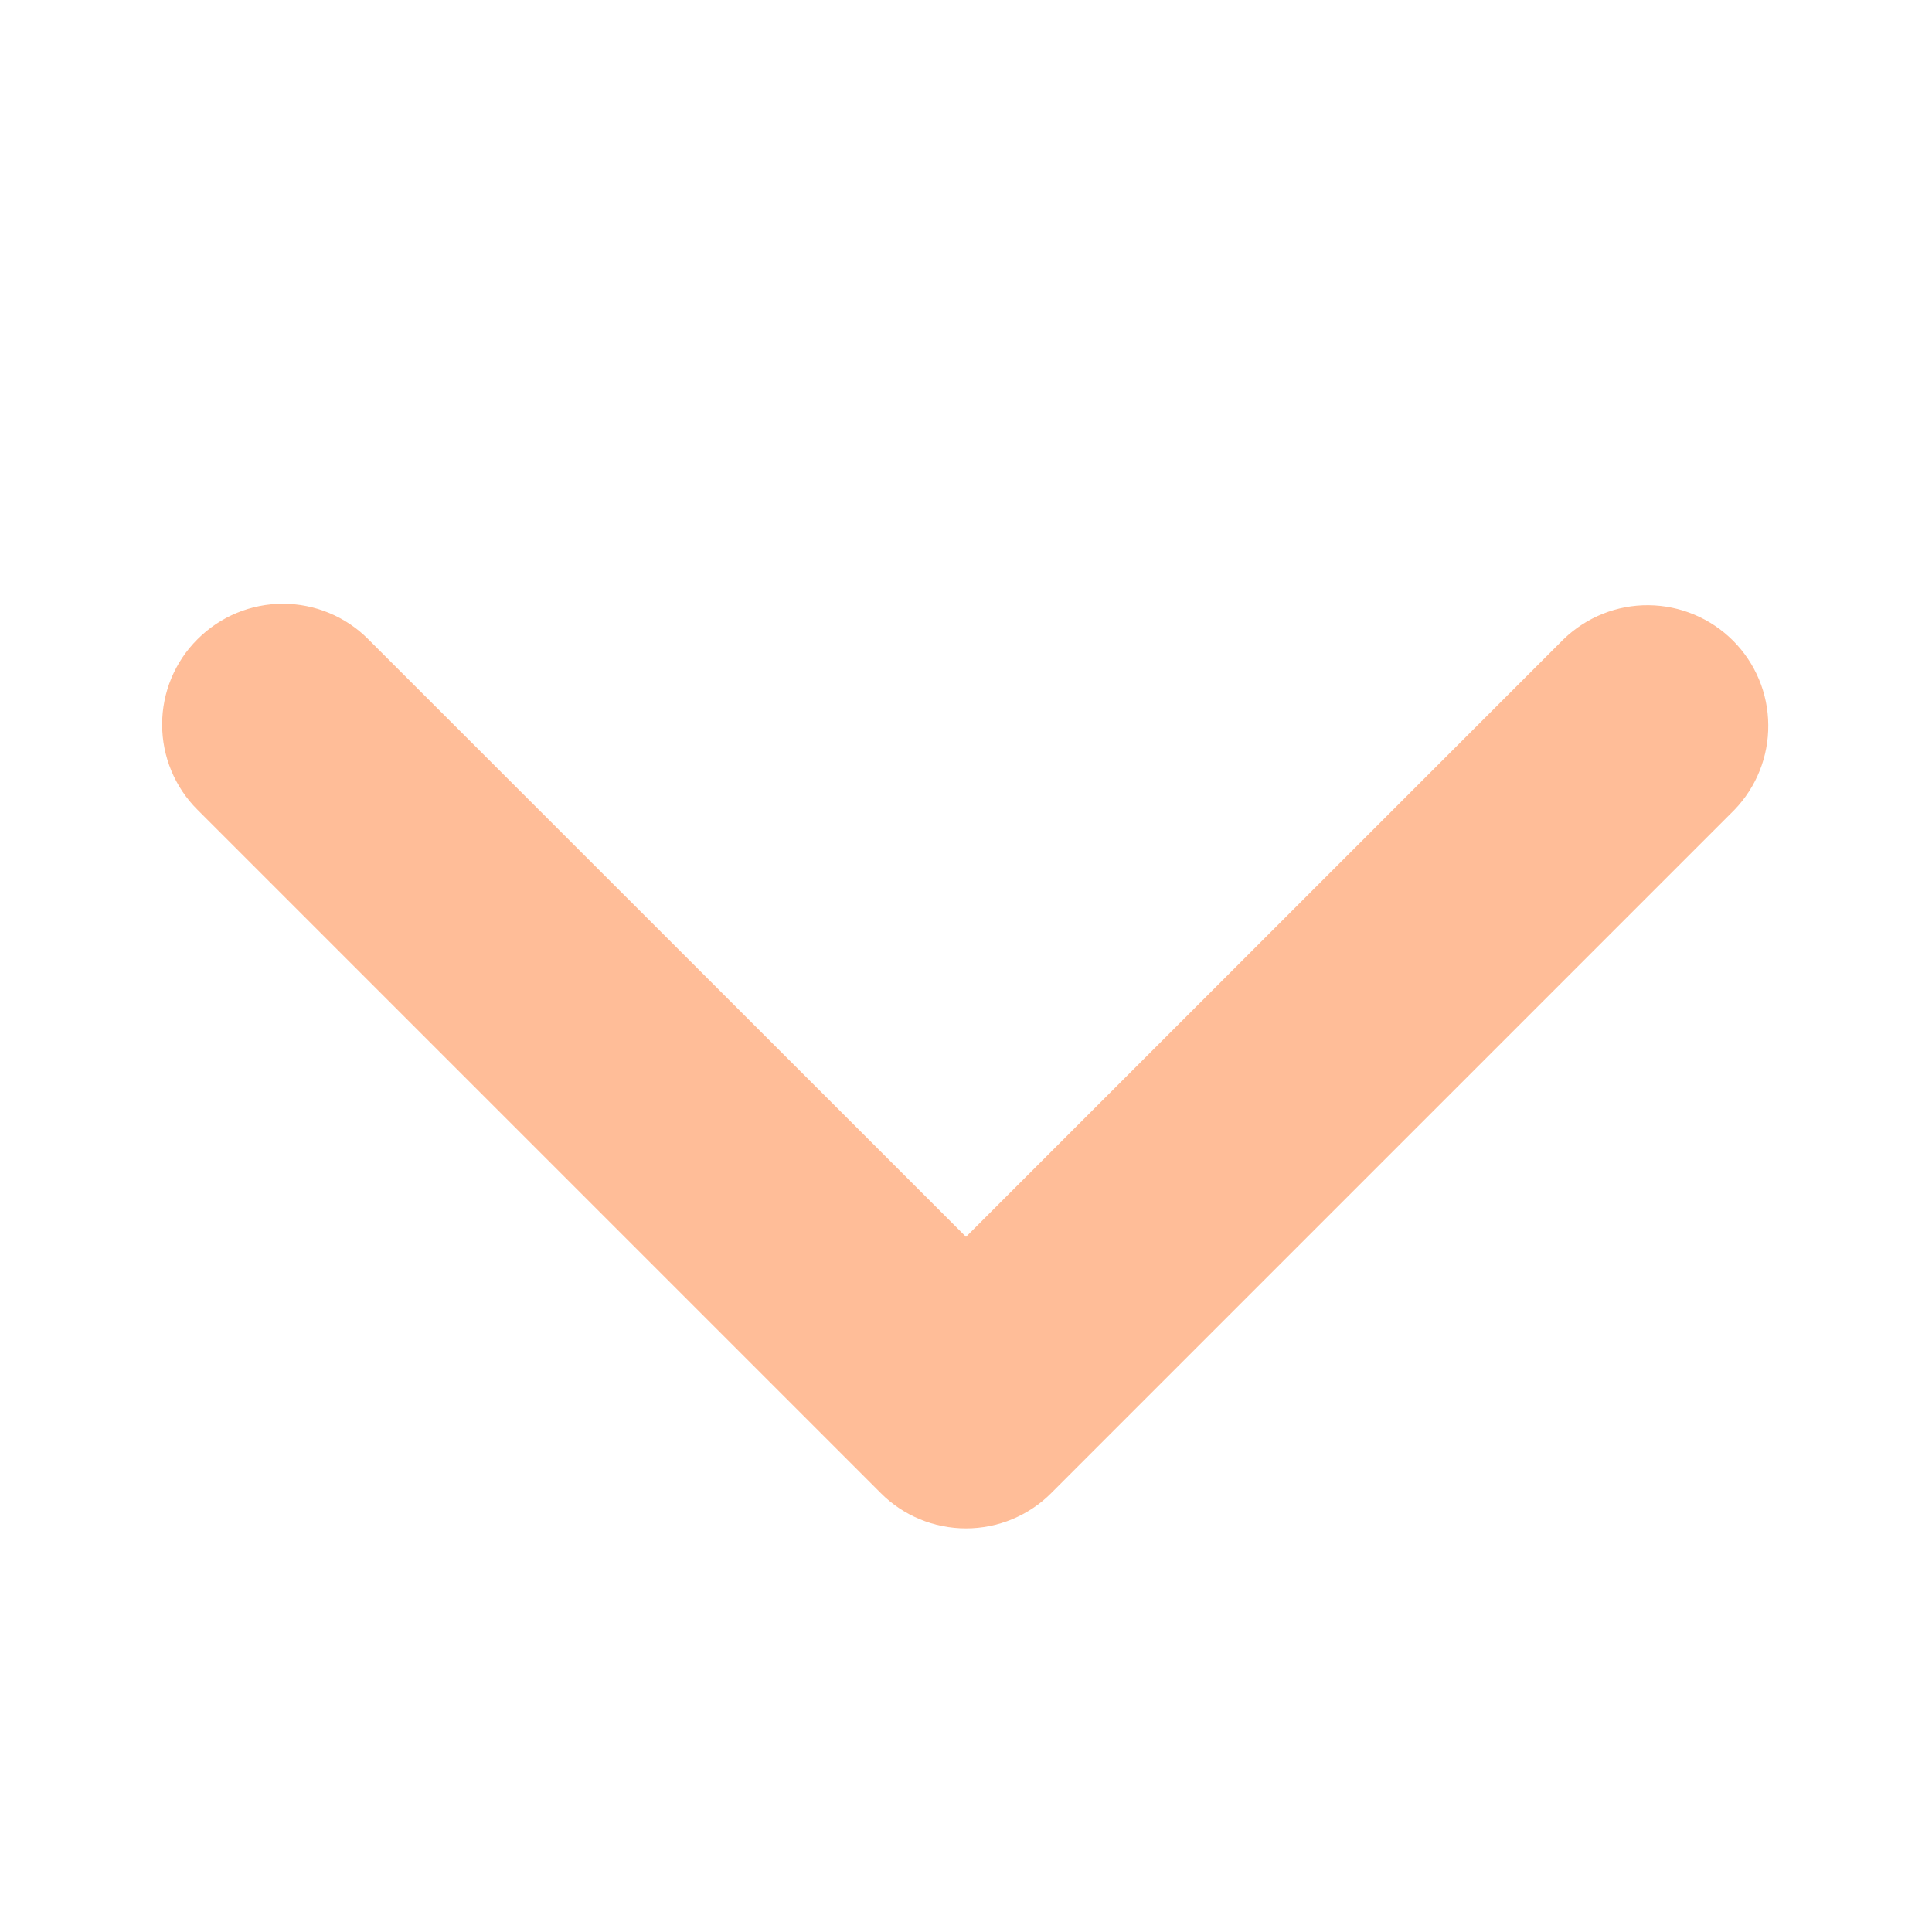
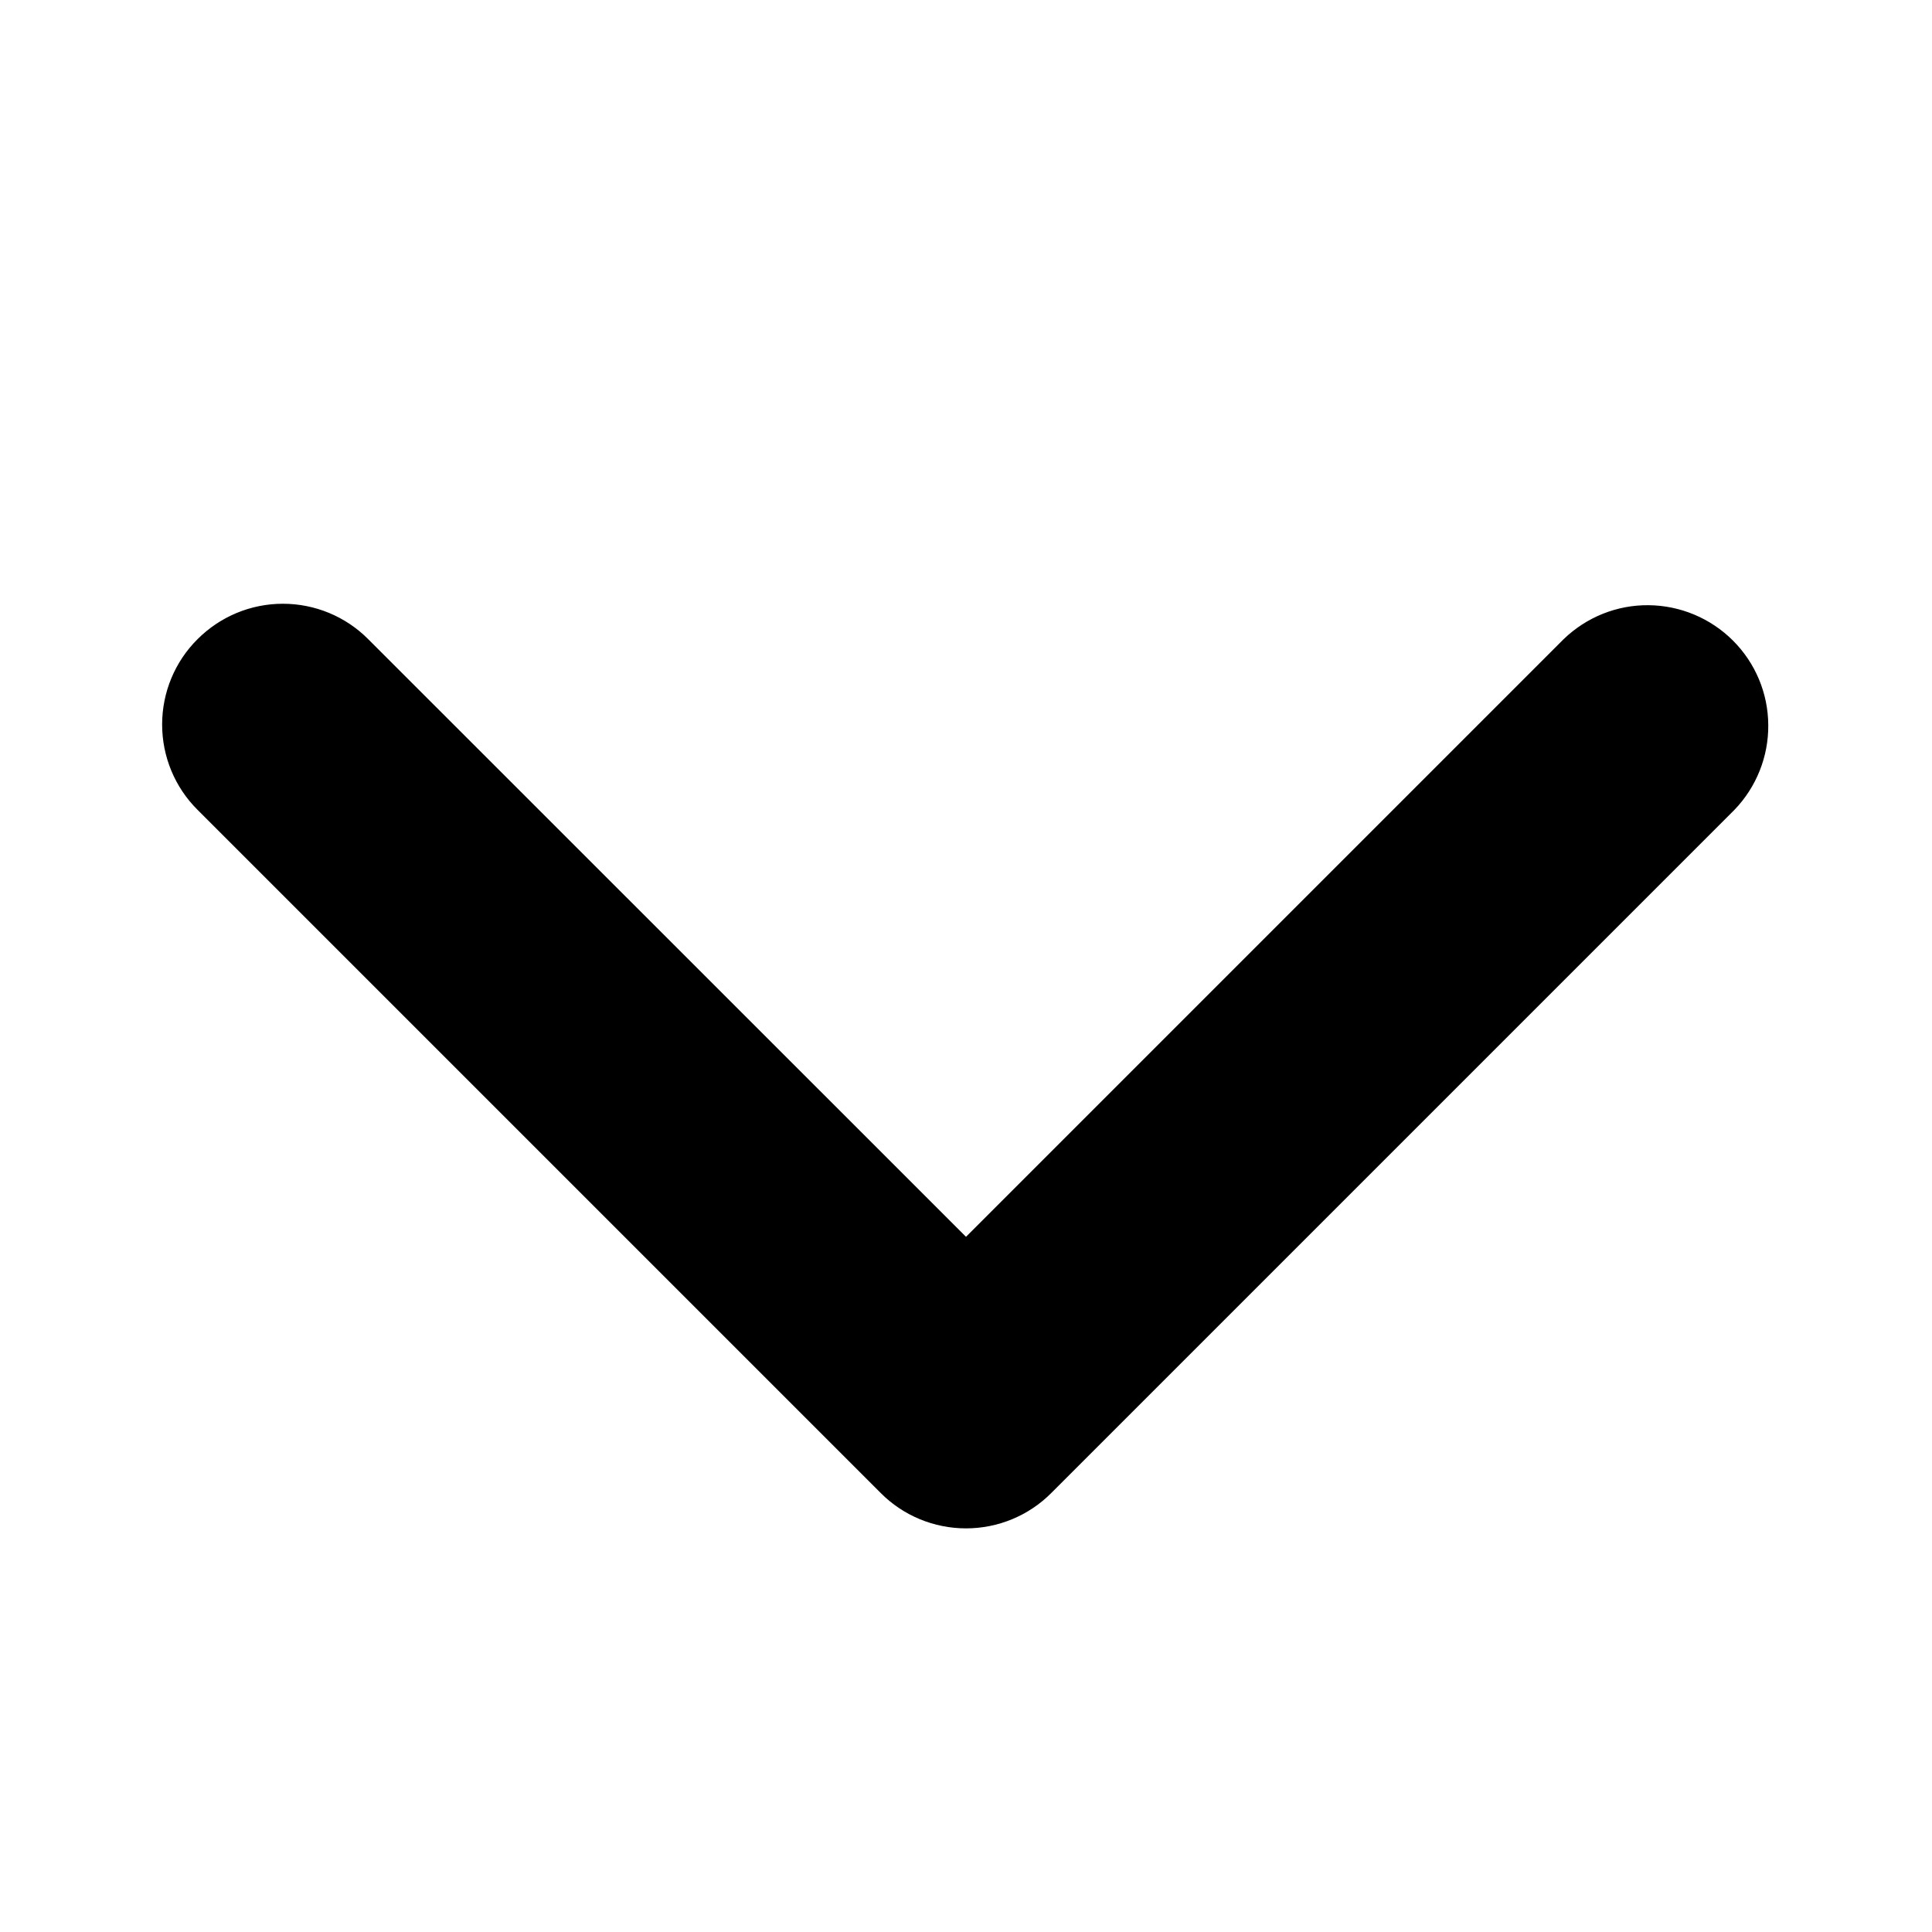
<svg xmlns="http://www.w3.org/2000/svg" width="12" height="12" viewBox="0 0 12 12" fill="none">
-   <path d="M1.227 3.97C1.368 3.829 1.558 3.75 1.757 3.75C1.956 3.75 2.147 3.829 2.287 3.97L6 7.682L9.712 3.97C9.854 3.833 10.043 3.757 10.24 3.759C10.437 3.761 10.625 3.84 10.764 3.979C10.903 4.118 10.982 4.306 10.983 4.503C10.985 4.699 10.909 4.889 10.773 5.03L6.53 9.273C6.39 9.414 6.199 9.493 6 9.493C5.801 9.493 5.61 9.414 5.47 9.273L1.227 5.03C1.086 4.89 1.007 4.699 1.007 4.5C1.007 4.301 1.086 4.11 1.227 3.97Z" fill="#FFBD98" />
+   <path d="M1.227 3.97C1.368 3.829 1.558 3.75 1.757 3.75C1.956 3.75 2.147 3.829 2.287 3.97L6 7.682L9.712 3.97C9.854 3.833 10.043 3.757 10.24 3.759C10.437 3.761 10.625 3.84 10.764 3.979C10.903 4.118 10.982 4.306 10.983 4.503C10.985 4.699 10.909 4.889 10.773 5.03L6.53 9.273C6.39 9.414 6.199 9.493 6 9.493C5.801 9.493 5.61 9.414 5.47 9.273L1.227 5.03C1.086 4.89 1.007 4.699 1.007 4.5C1.007 4.301 1.086 4.11 1.227 3.97Z" fill="currentColor" />
</svg>
